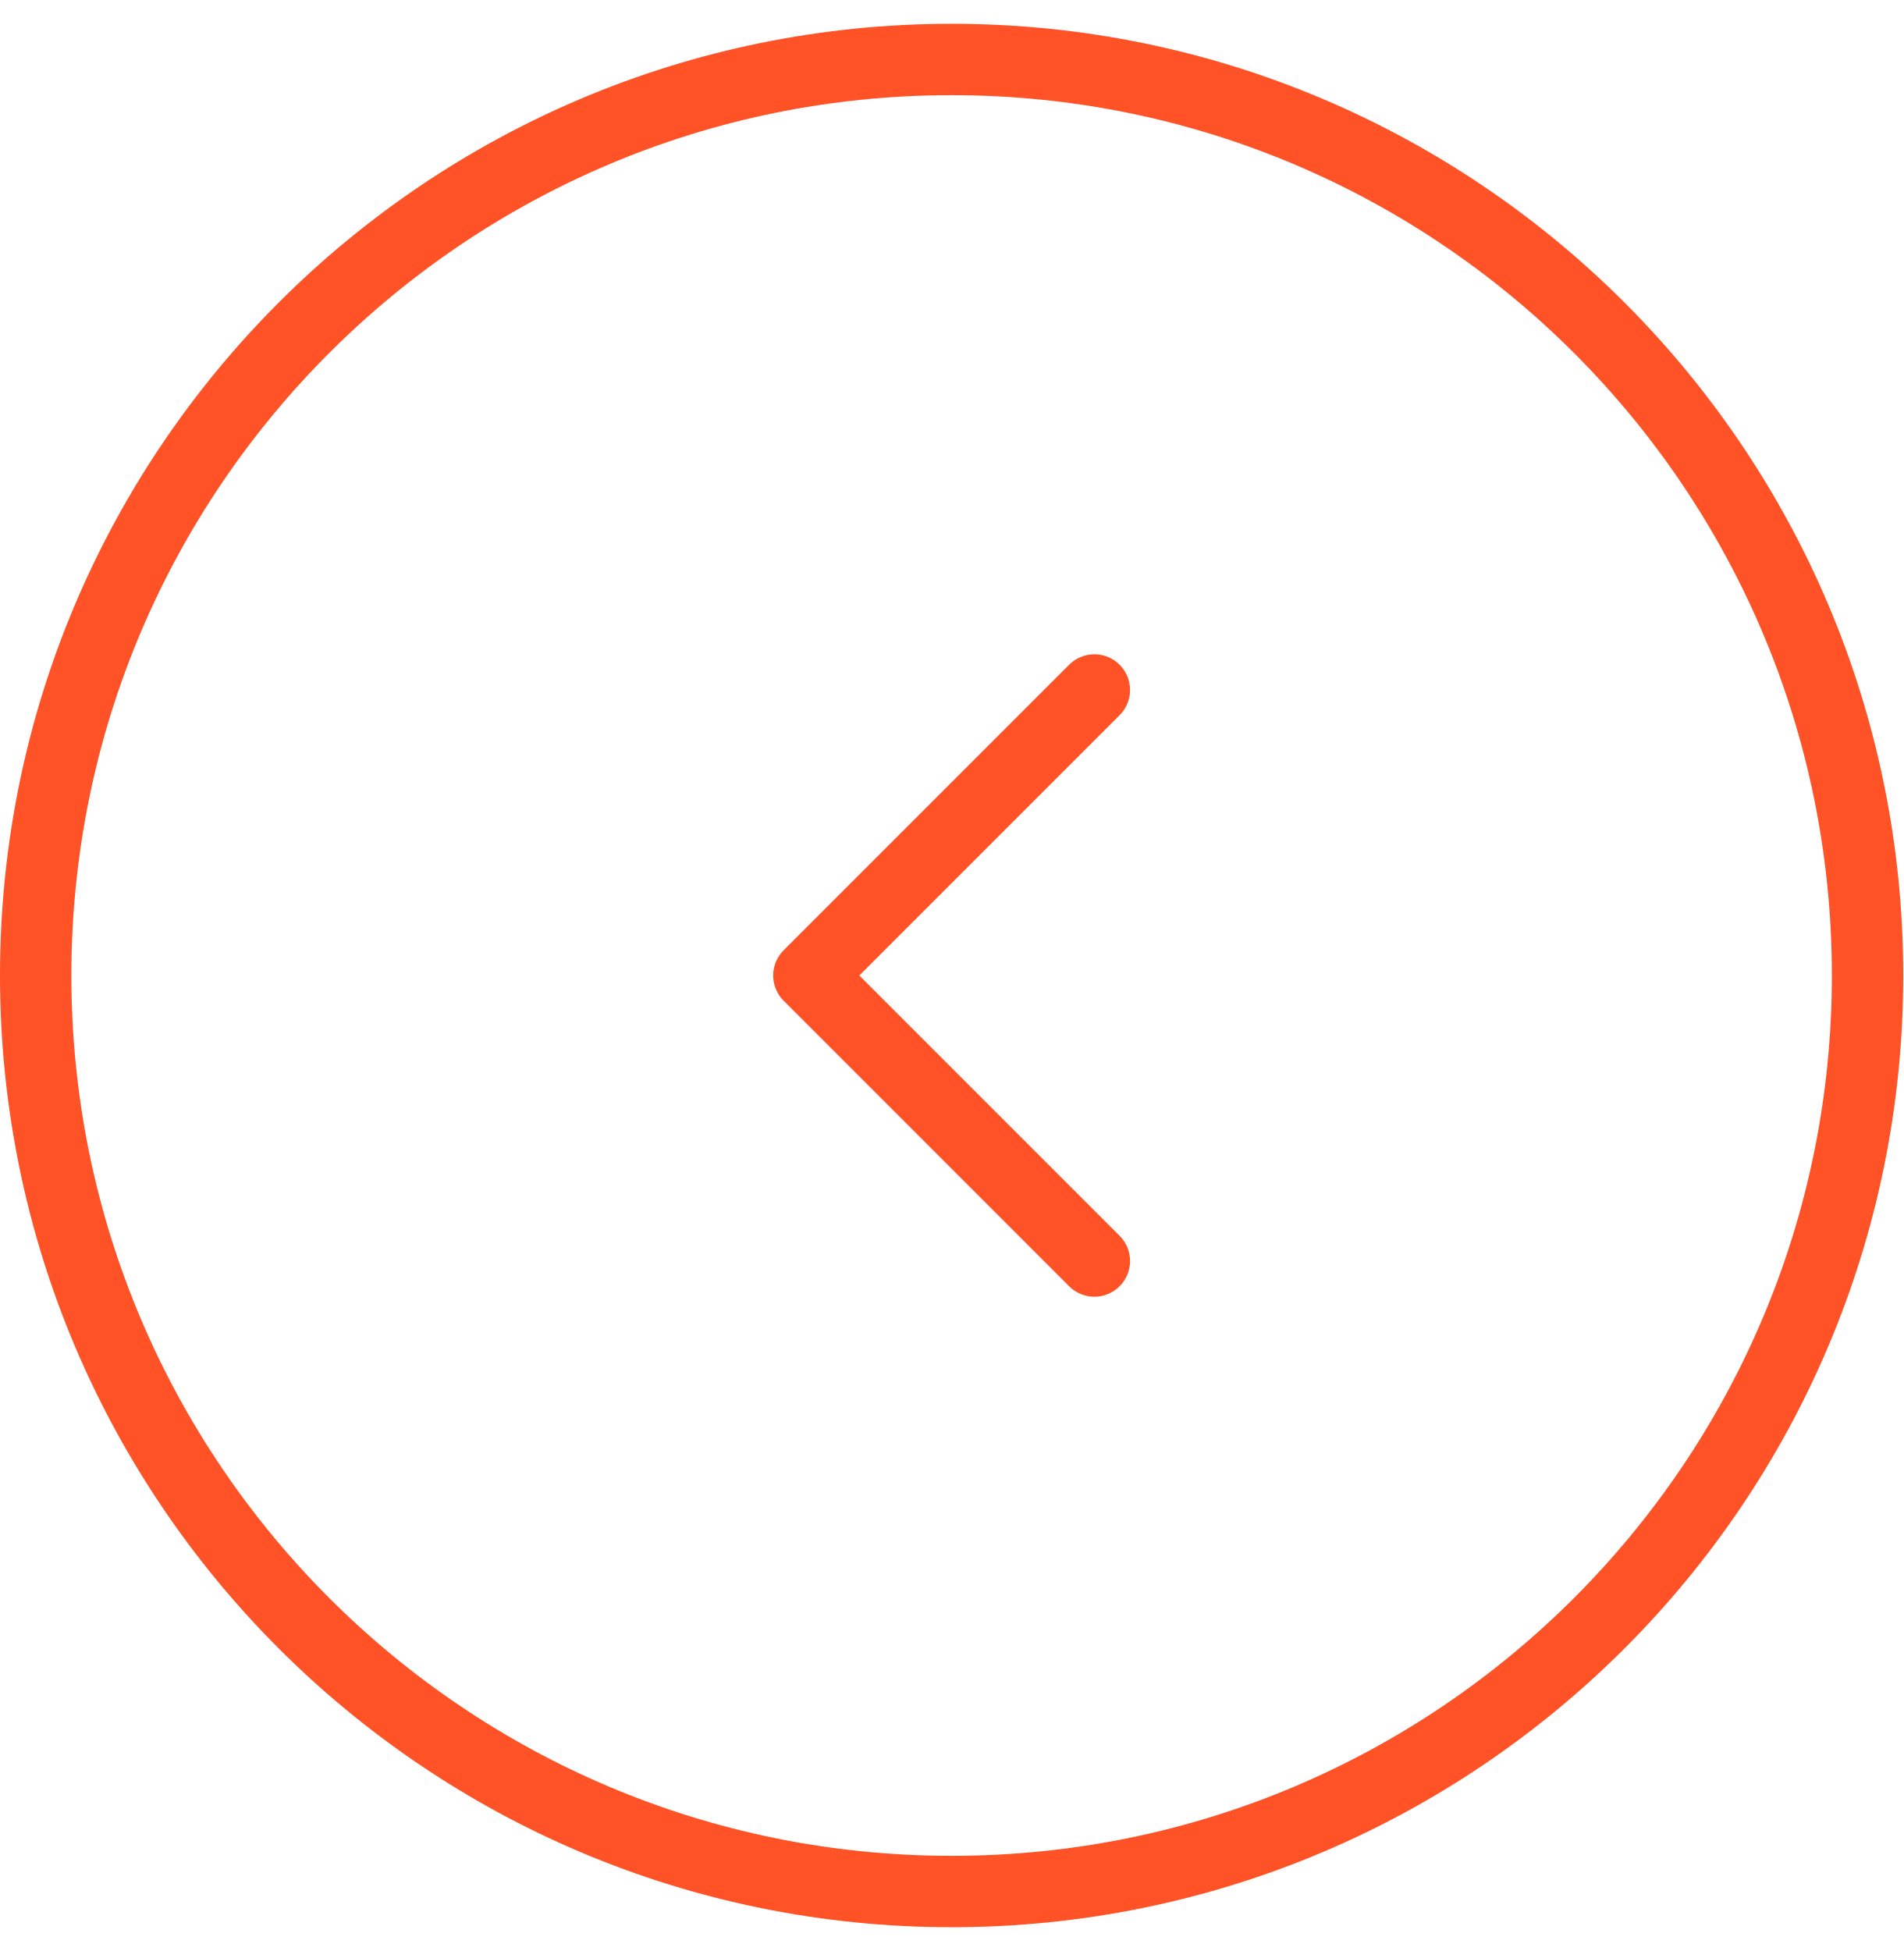
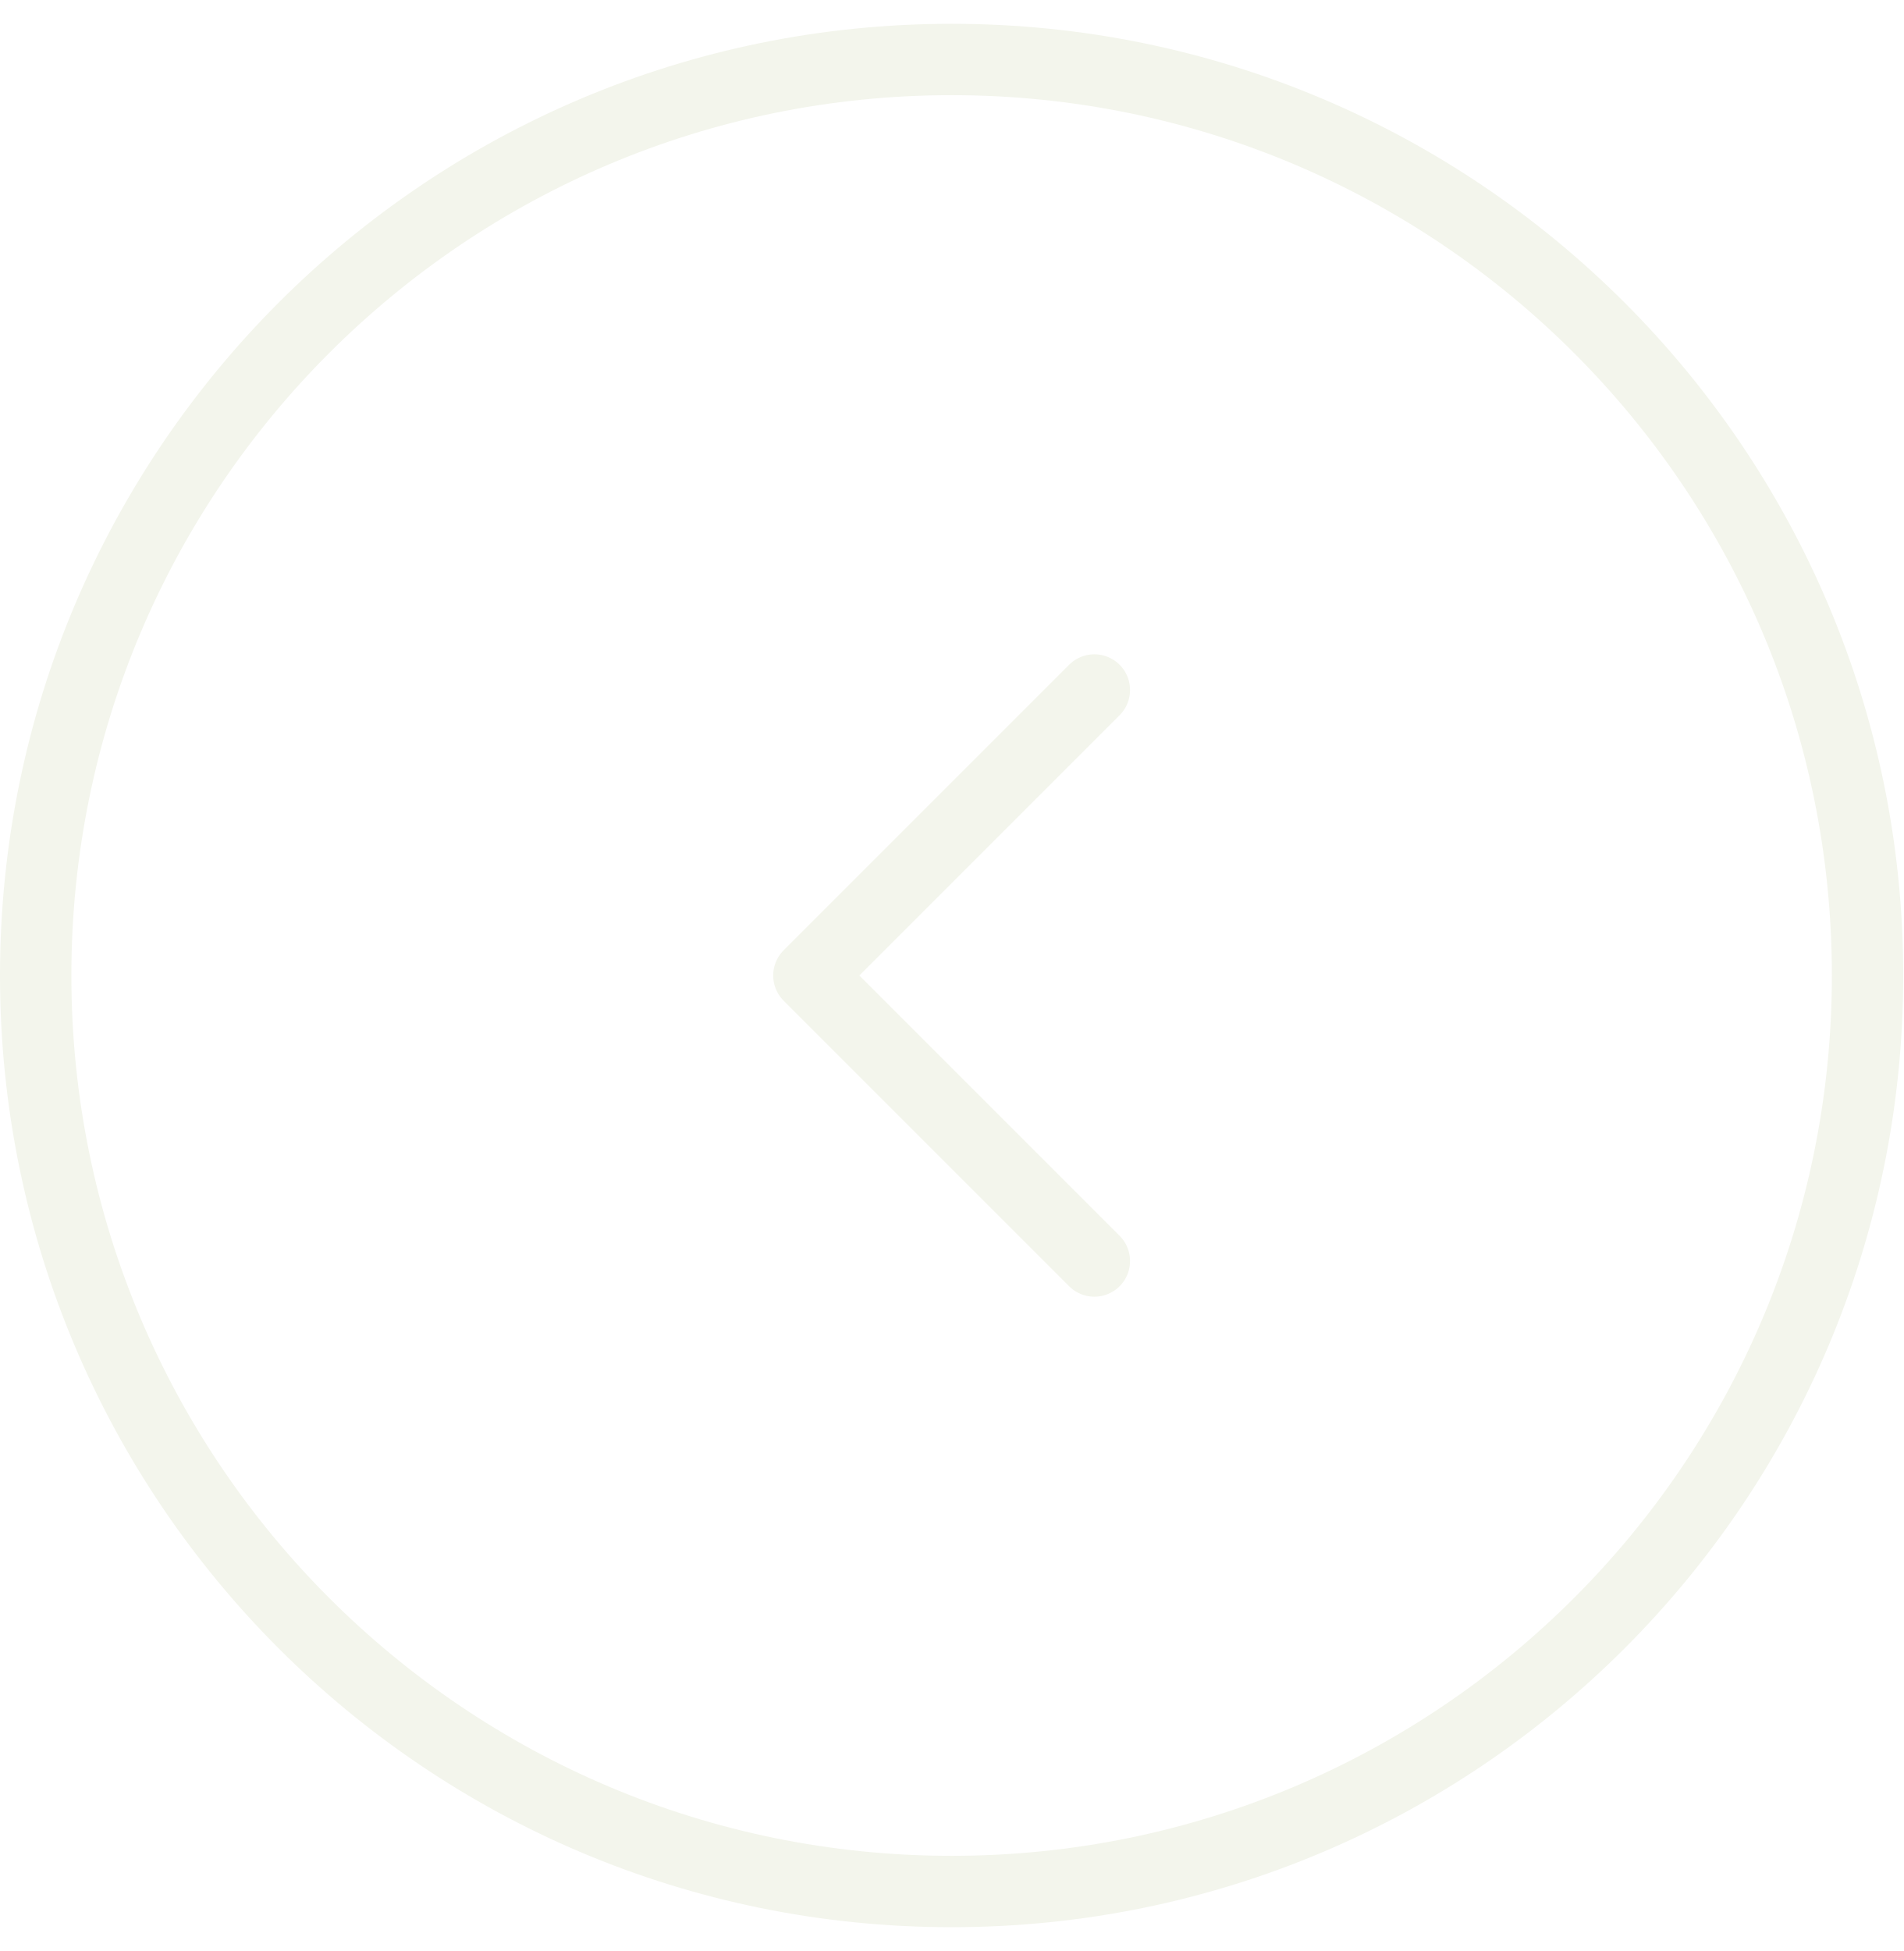
<svg xmlns="http://www.w3.org/2000/svg" width="40" height="41" viewBox="0 0 40 41" fill="none">
-   <rect x="39.25" y="1.25" width="38.5" height="38.5" rx="19.25" transform="rotate(90 39.25 1.25)" stroke="#FF5227" stroke-width="1.5" />
-   <path d="M23 14.5L17 20.5L23 26.5" stroke="#FF5227" stroke-width="1.5" stroke-linecap="round" stroke-linejoin="round" />
+   <rect x="39.25" y="1.25" width="38.5" height="38.5" rx="19.25" transform="rotate(90 39.25 1.25)" stroke="#F3F5EC" stroke-width="1.5" />
+   <path d="M23 14.5L17 20.5L23 26.5" stroke="#F3F5EC" stroke-width="1.5" stroke-linecap="round" stroke-linejoin="round" />
</svg>
